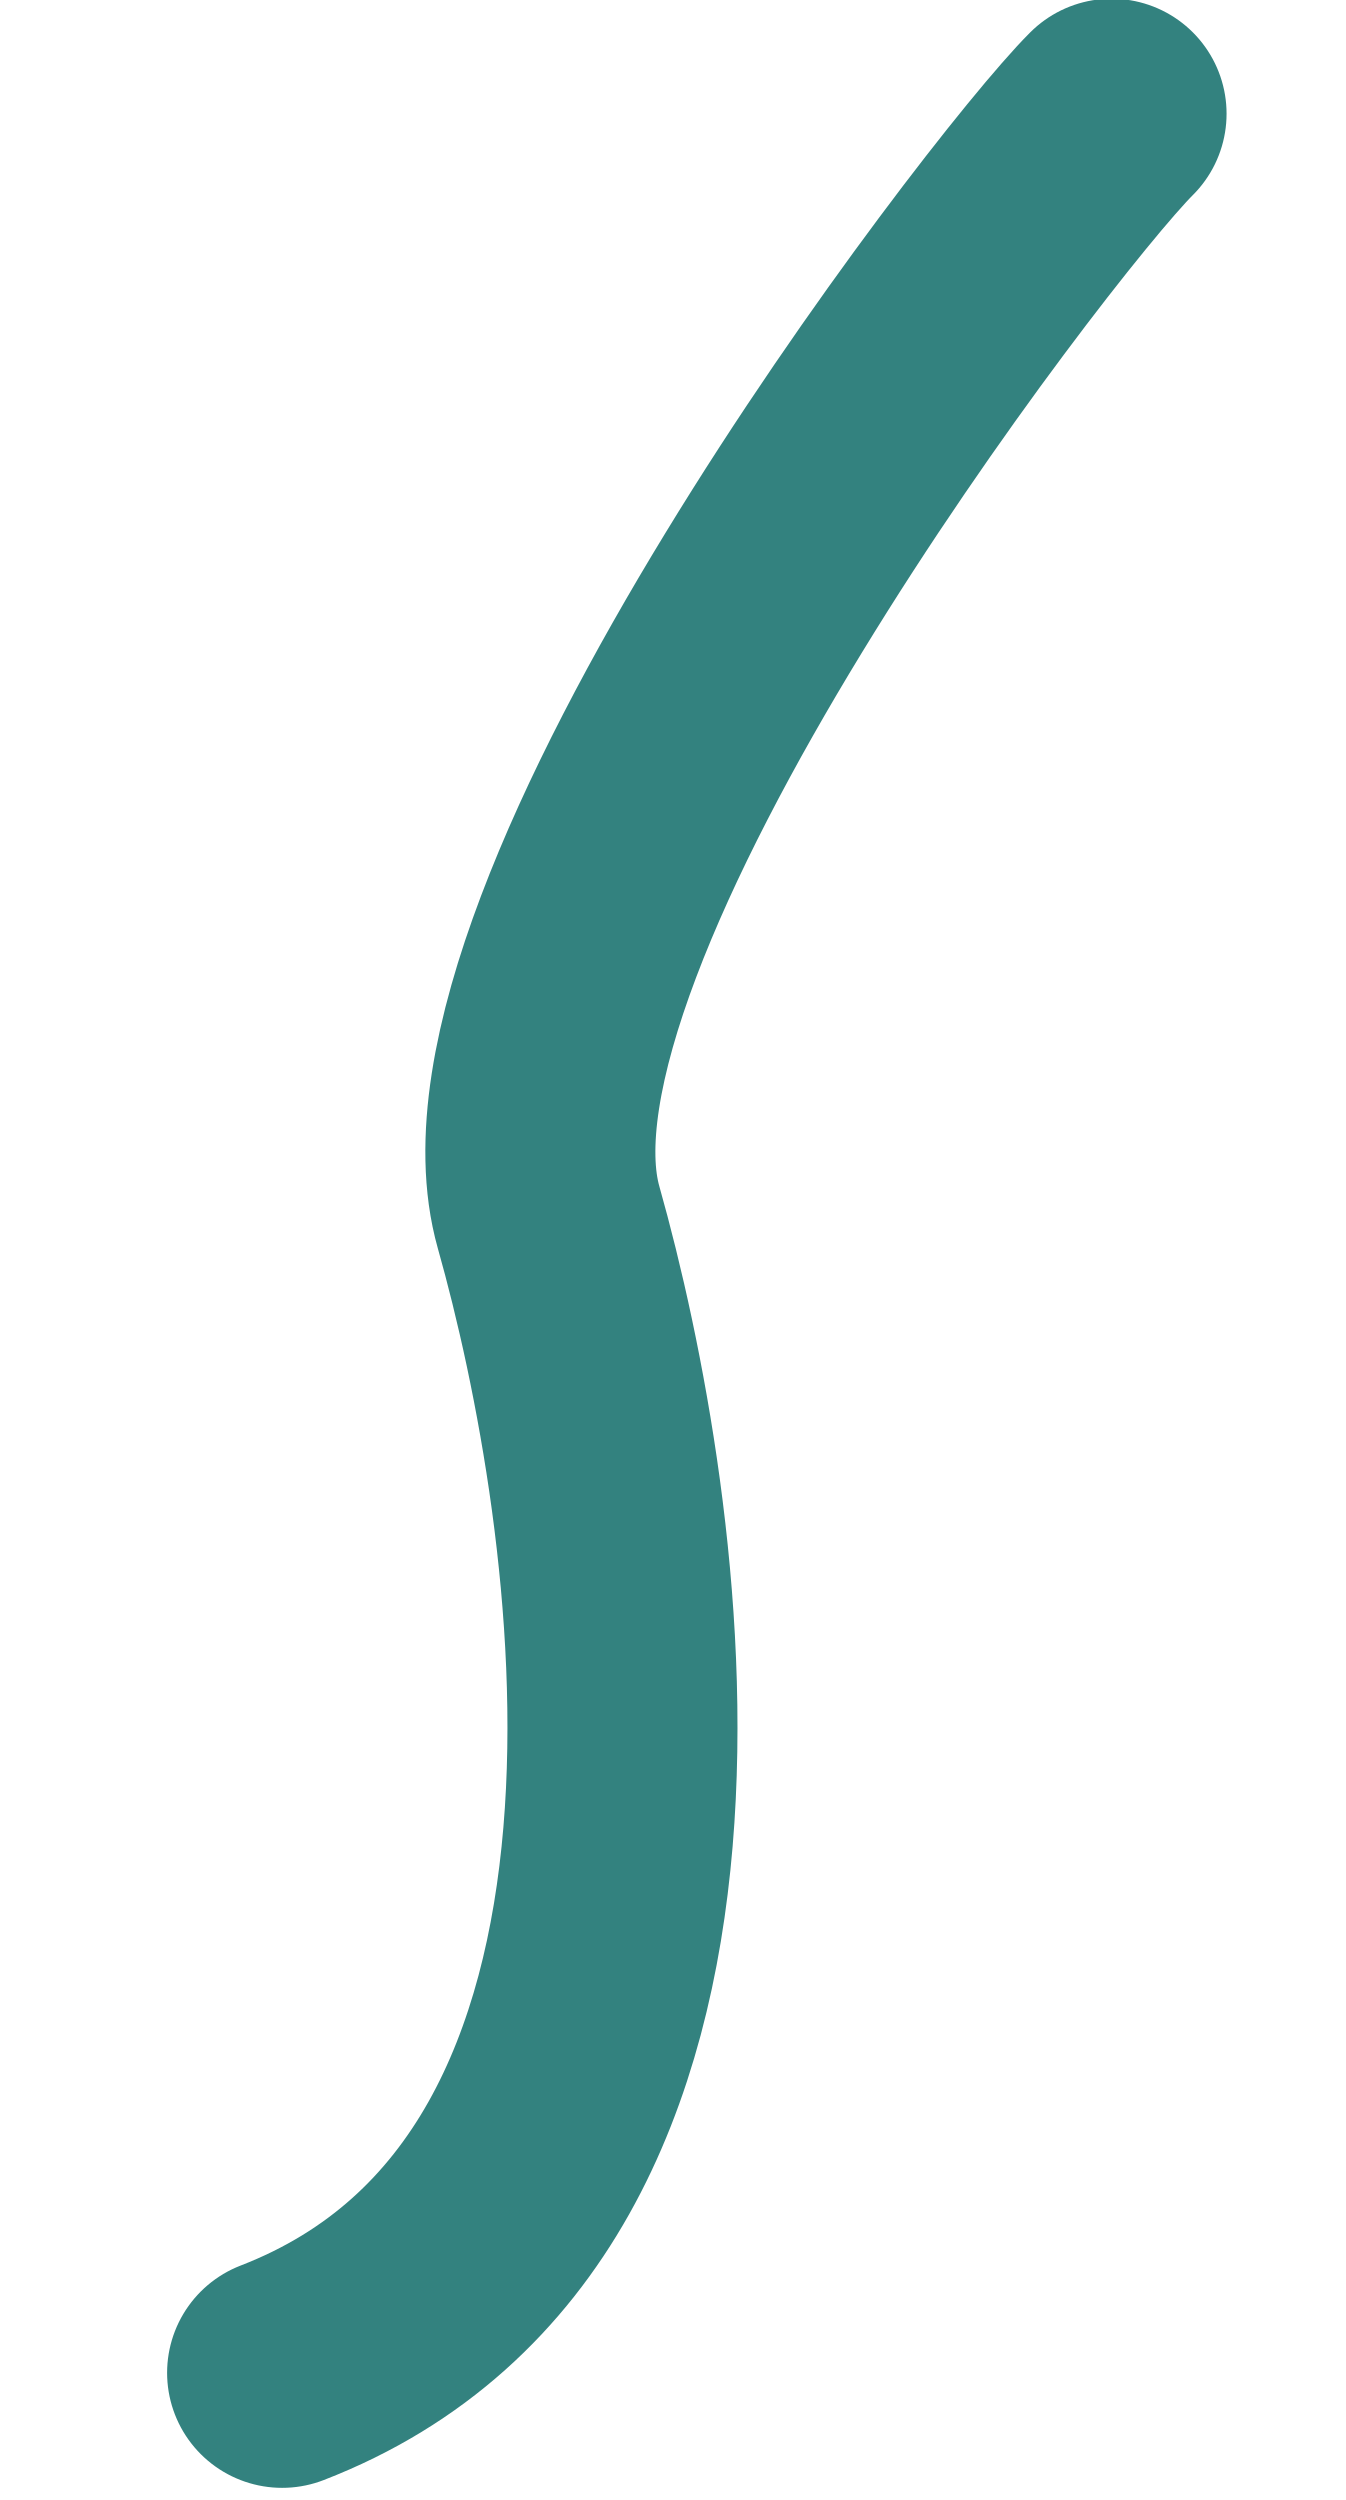
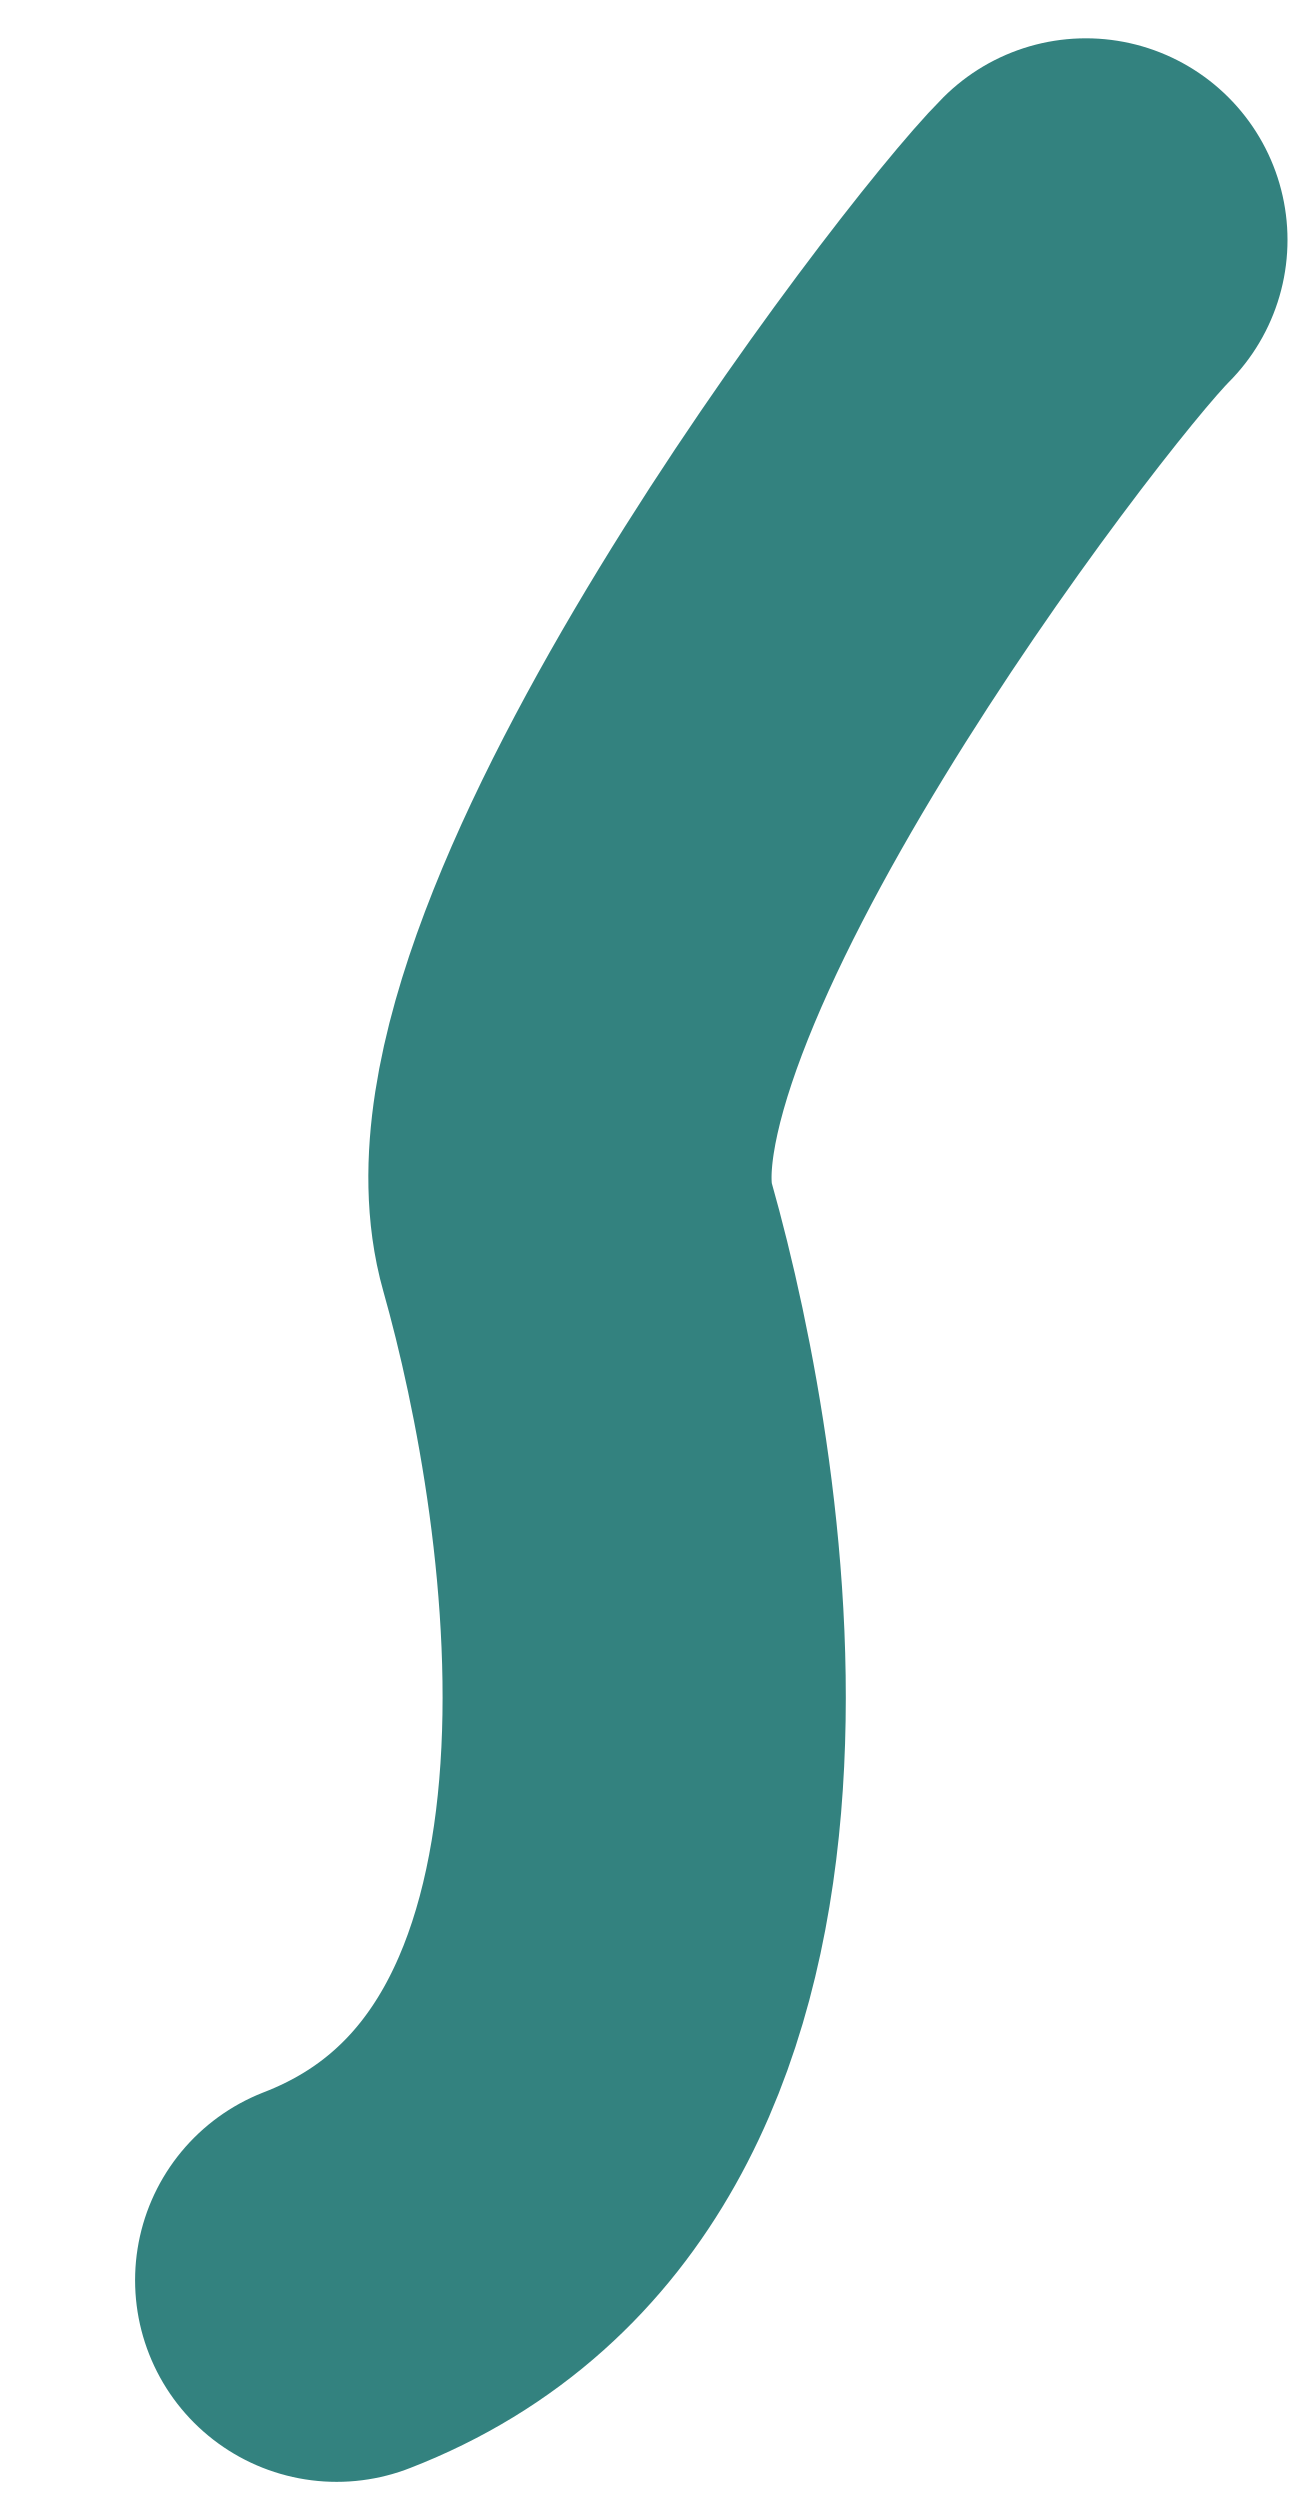
- <svg xmlns="http://www.w3.org/2000/svg" version="1.1" id="Layer_1" x="0px" y="0px" viewBox="332 0 310 576" enable-background="new 332 0 310 576" xml:space="preserve">
-   <path fill="none" stroke="#33827F" stroke-width="53" stroke-linecap="round" stroke-miterlimit="10" d="M588.1,26.2  c-22.2,22.2-148.5,187.7-129.7,254.3s44.3,225.3-61.4,266.2" />
+ <svg xmlns="http://www.w3.org/2000/svg" version="1.1" id="Layer_1" x="0px" y="0px" viewBox="634 -34 326 620" enable-background="new 634 -34 326 620" xml:space="preserve">
+   <path fill="none" stroke="#33827F" stroke-width="100" stroke-linecap="round" stroke-miterlimit="10" d="M903.3,25.5  C881.7,47.1,758.9,208,777.2,272.7s43.1,219-59.7,258.8" />
</svg>
